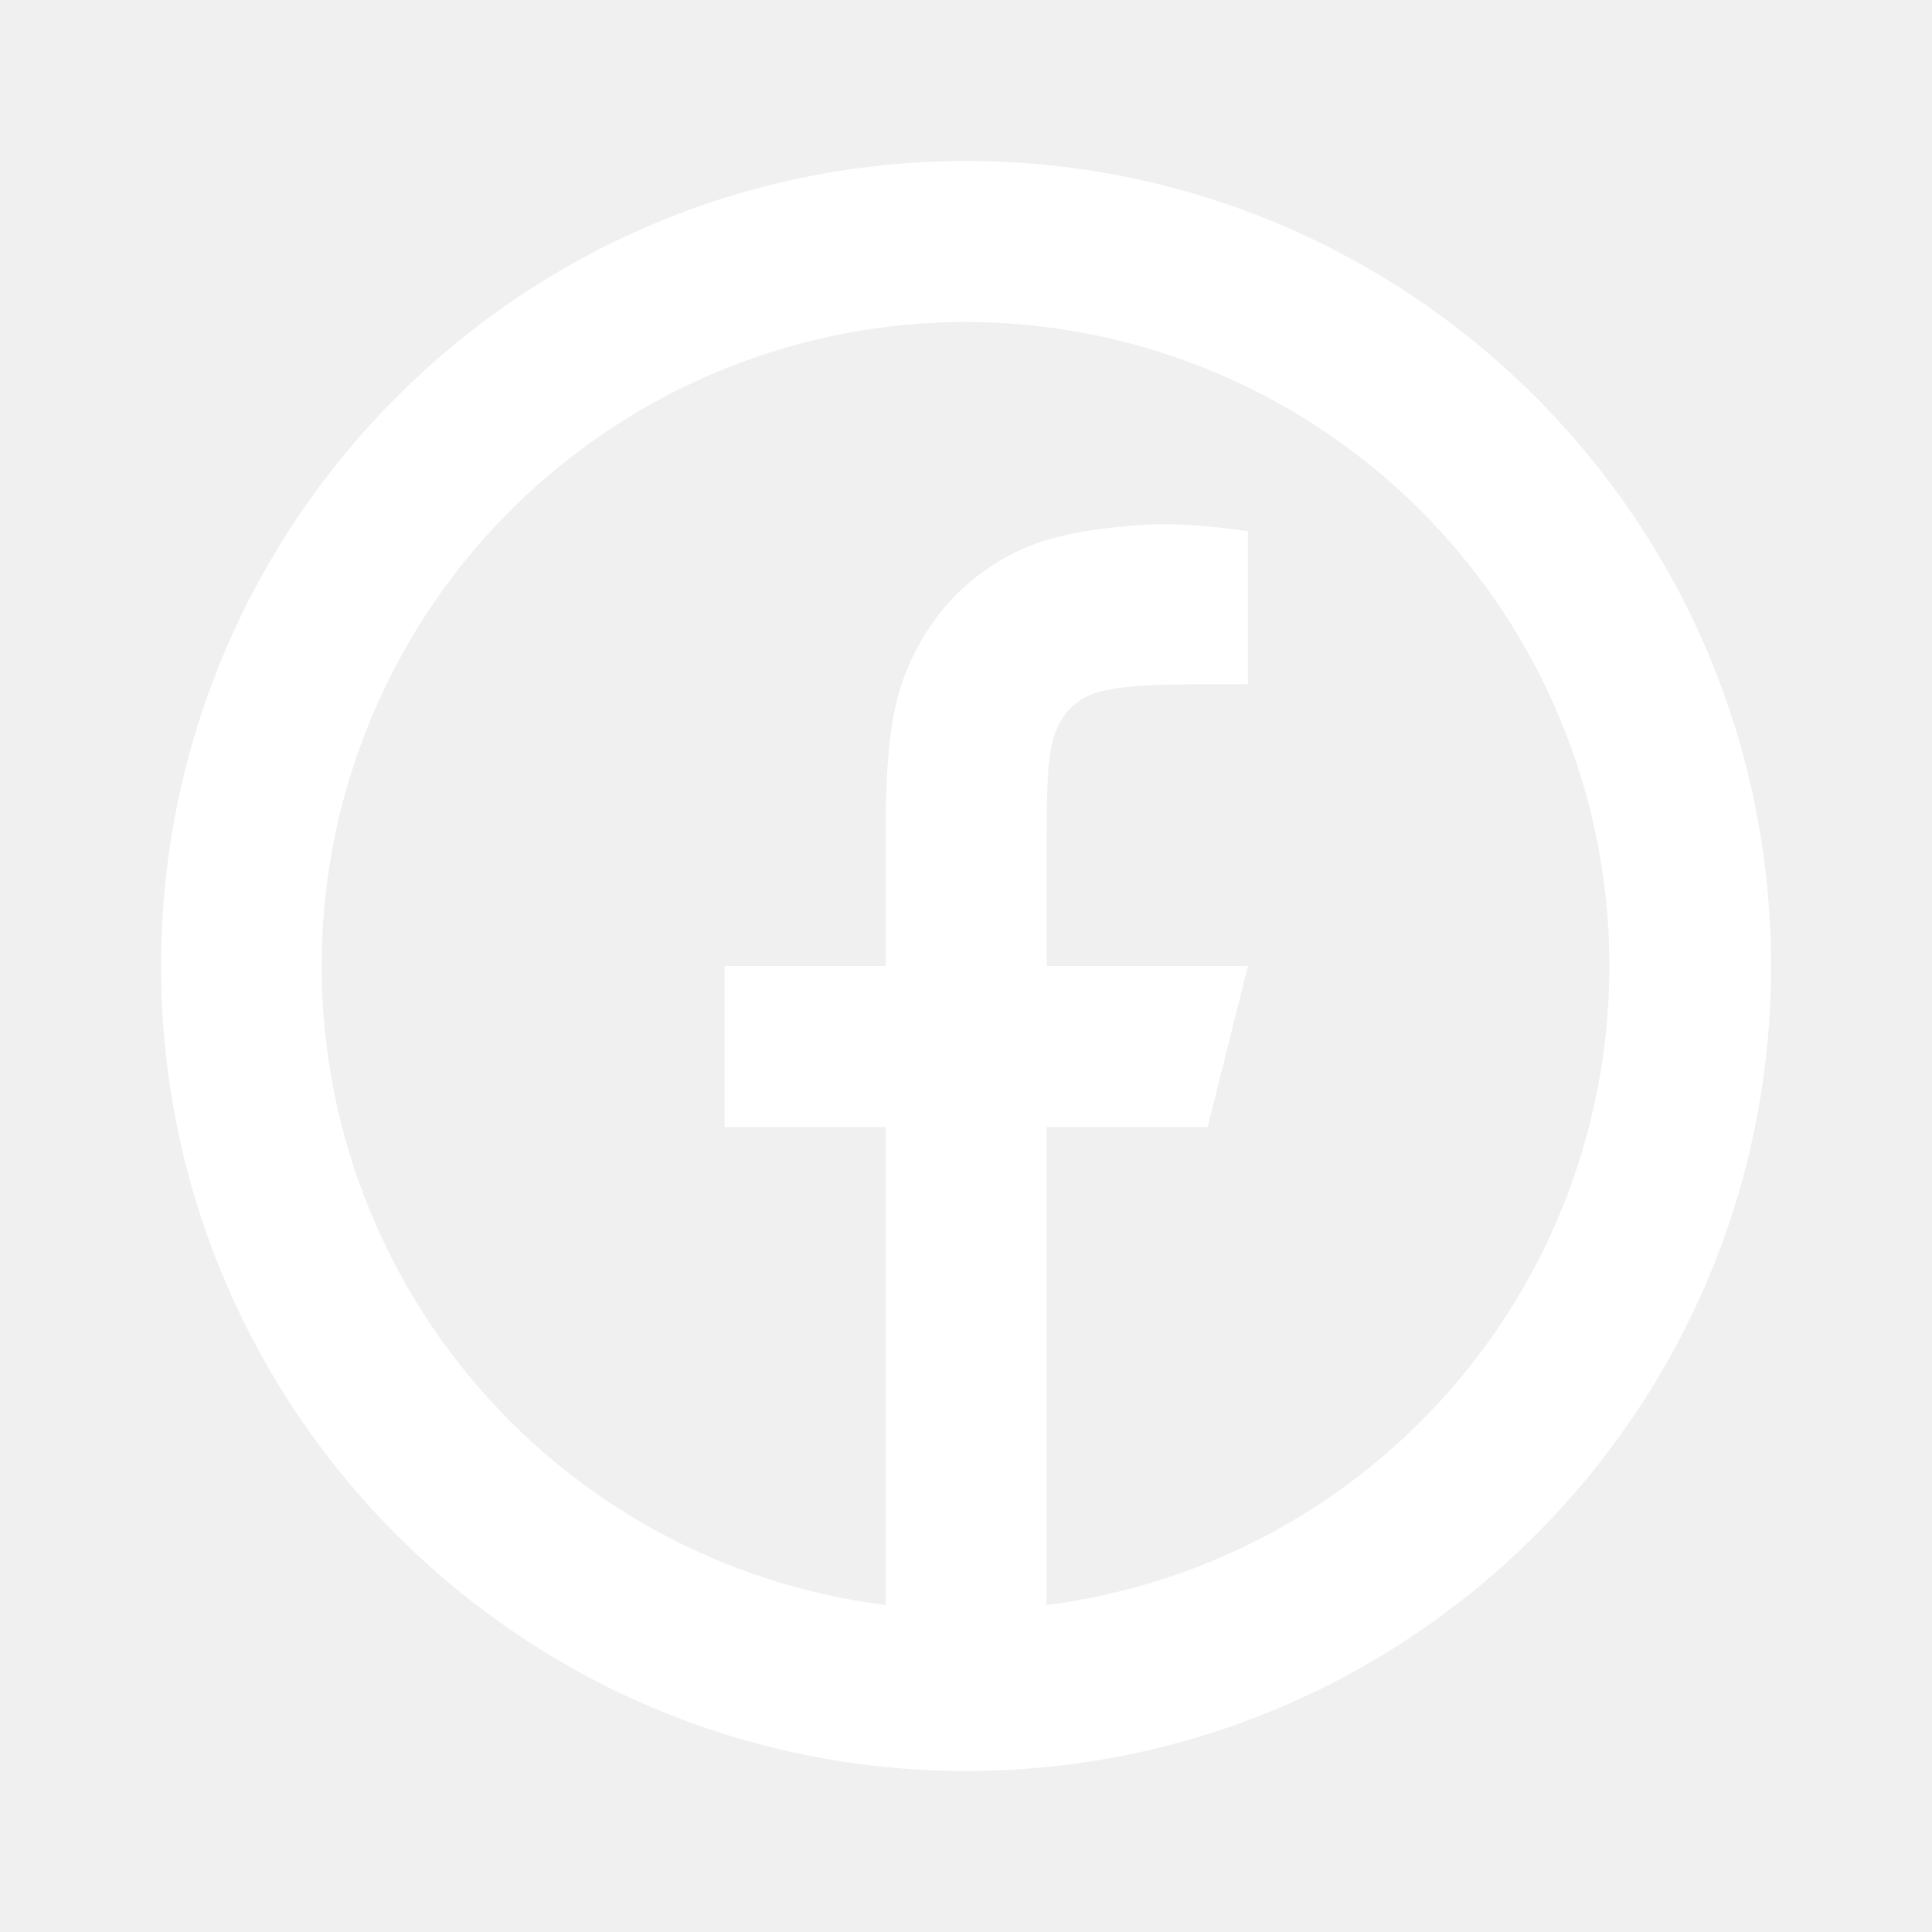
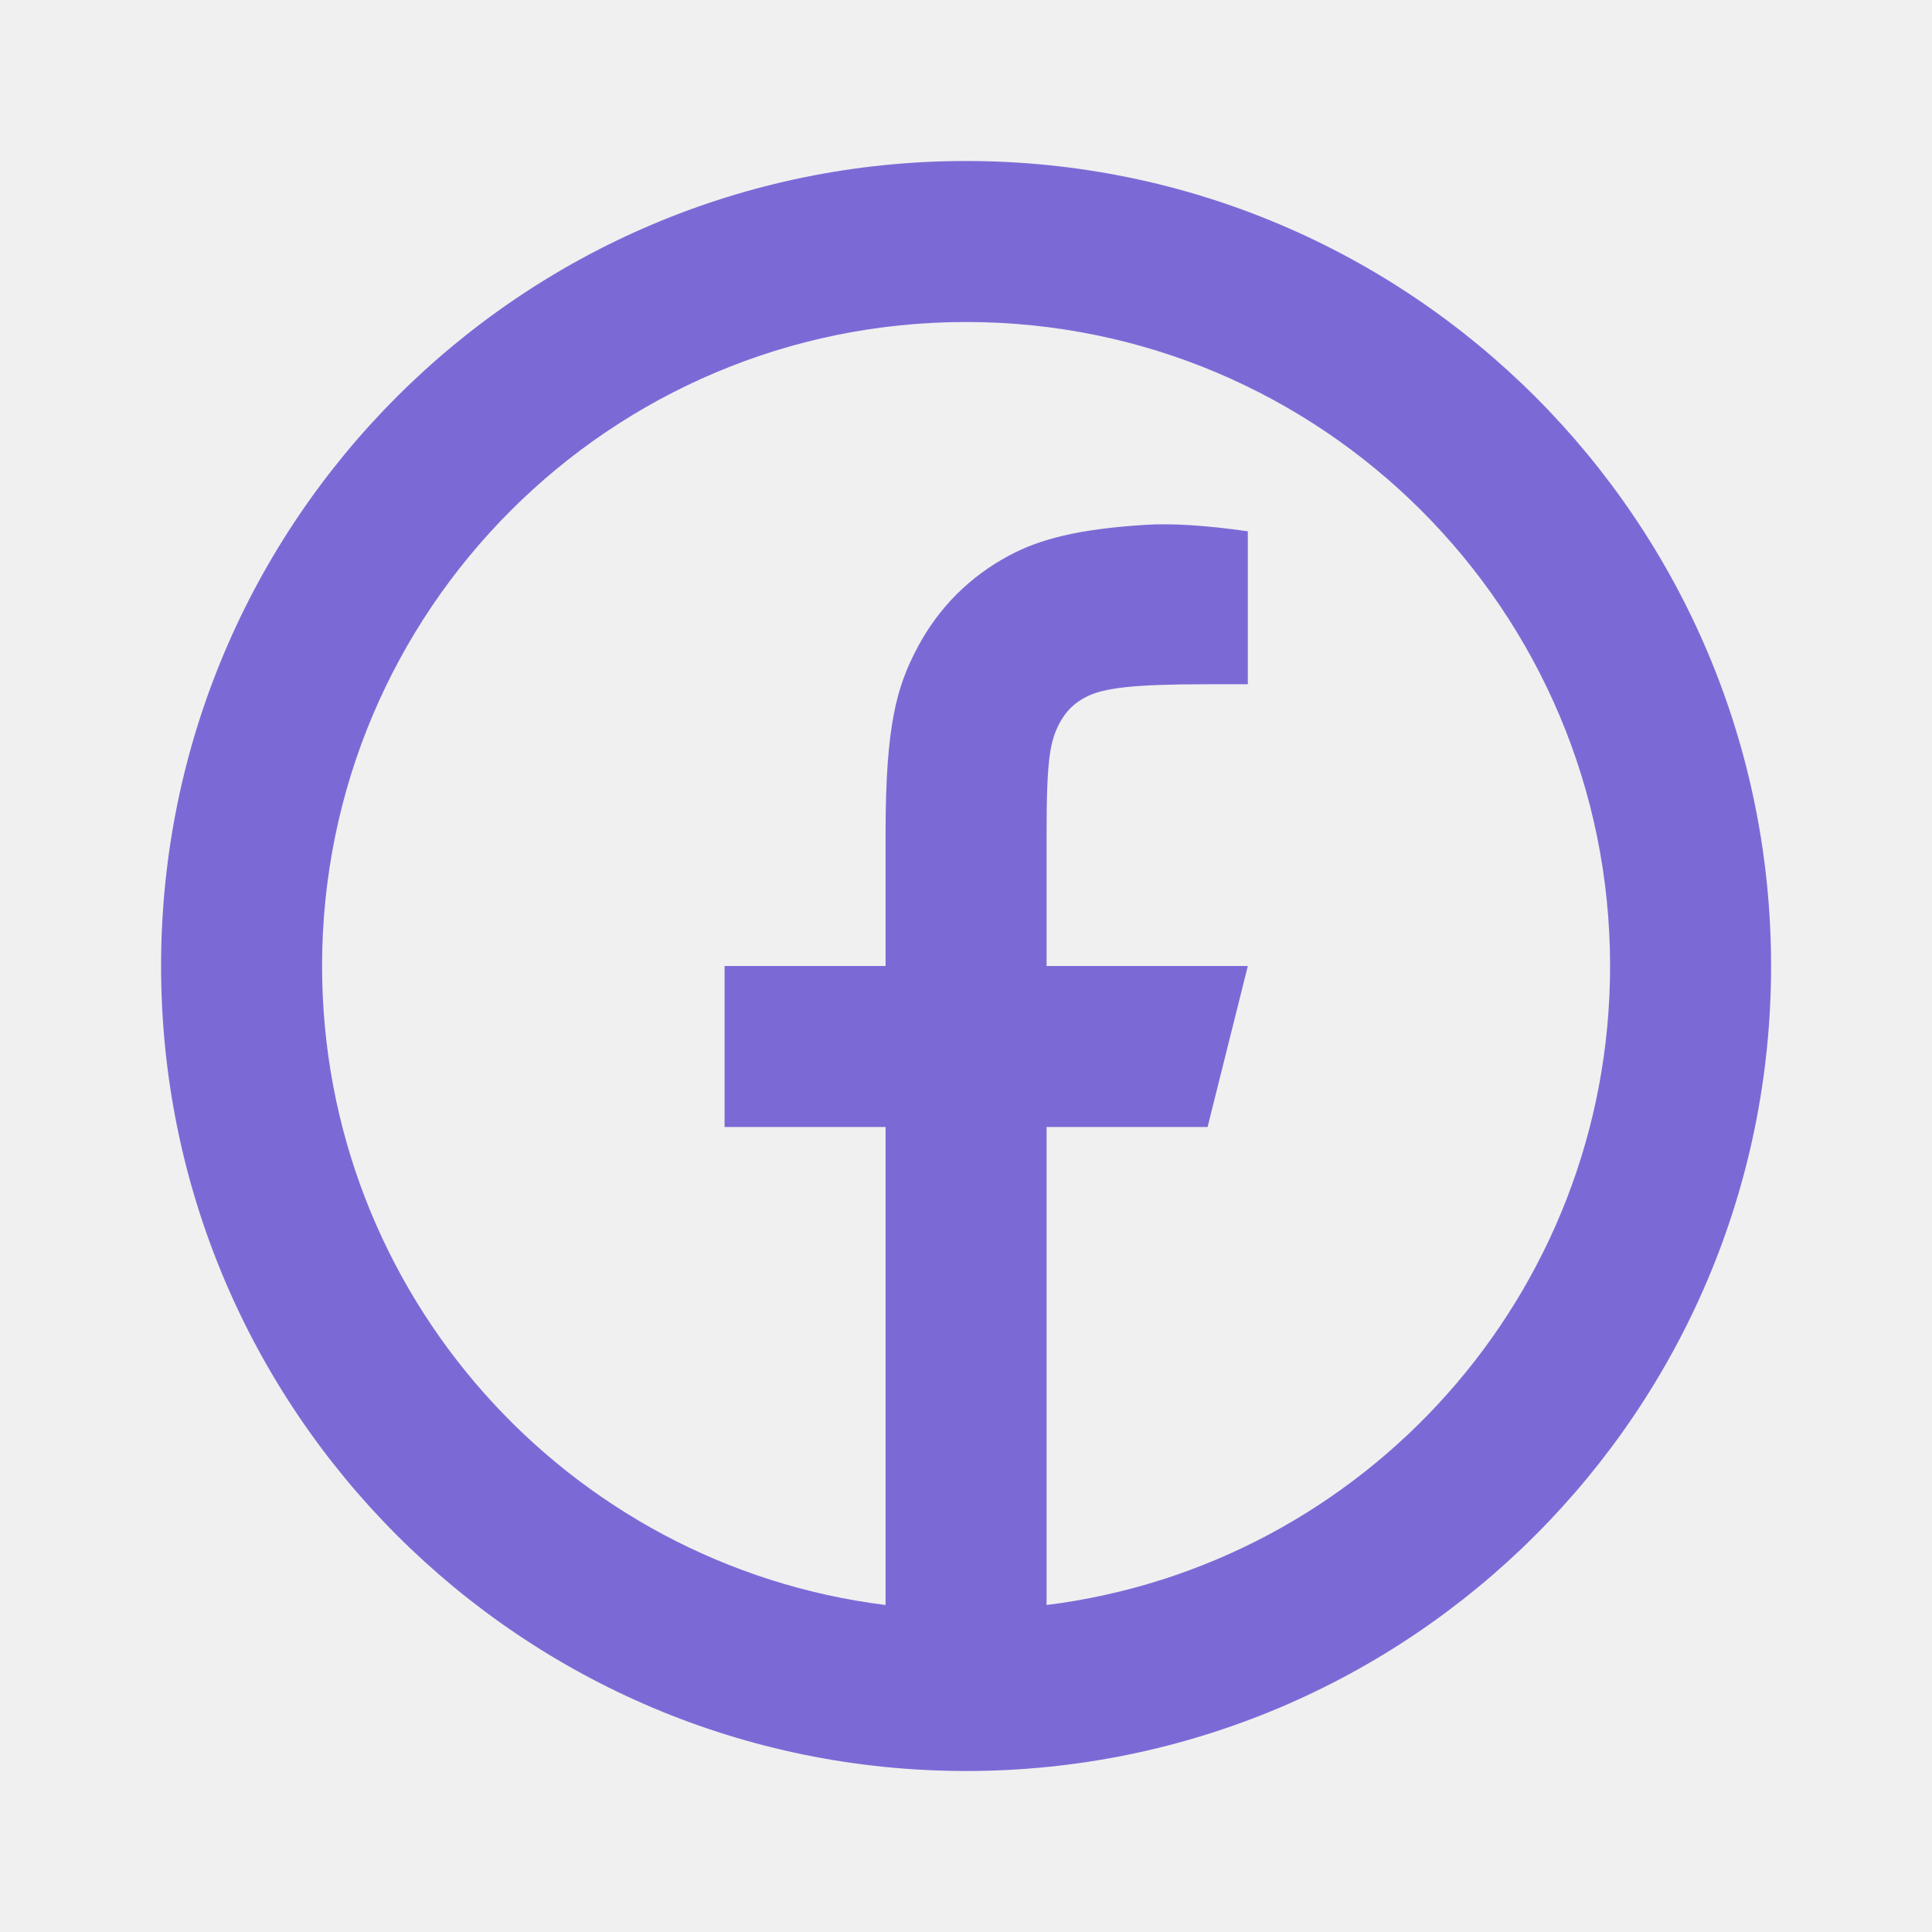
- <svg xmlns="http://www.w3.org/2000/svg" width="38" height="38" viewBox="0 0 38 38" fill="none">
-   <path d="M20.585 31.569C23.779 31.162 26.699 29.555 28.75 27.073C30.802 24.591 31.831 21.422 31.63 18.208C31.428 14.995 30.01 11.979 27.665 9.773C25.319 7.567 22.222 6.337 19.002 6.333C15.778 6.331 12.675 7.558 10.324 9.764C7.973 11.97 6.552 14.989 6.351 18.207C6.149 21.424 7.181 24.598 9.238 27.08C11.294 29.563 14.22 31.168 17.419 31.569V22.167H14.252V19H17.419V16.381C17.419 14.264 17.64 13.496 18.052 12.722C18.458 11.956 19.084 11.33 19.851 10.925C20.455 10.601 21.207 10.406 22.521 10.322C23.043 10.288 23.718 10.33 24.545 10.448V13.457H23.753C22.302 13.457 21.701 13.525 21.343 13.716C21.13 13.827 20.956 14 20.846 14.214C20.656 14.572 20.587 14.926 20.587 16.38V19H24.545L23.753 22.167H20.587L20.585 31.569ZM19.002 34.833C10.257 34.833 3.168 27.745 3.168 19C3.168 10.255 10.257 3.167 19.002 3.167C27.747 3.167 34.835 10.255 34.835 19C34.835 27.745 27.747 34.833 19.002 34.833Z" fill="white" />
+ <svg xmlns="http://www.w3.org/2000/svg" viewBox="0 0 24 24" width="24" height="24" fill="rgba(123,106,214,1)">
+   <path d="M13.001 19.938C16.947 19.446 20.001 16.08 20.001 12C20.001 7.582 16.419 4 12.001 4C7.583 4 4.001 7.582 4.001 12C4.001 16.08 7.055 19.446 11.001 19.938V14H9.001V12H11.001V10.346C11.001 9.009 11.14 8.524 11.402 8.035C11.663 7.546 12.047 7.162 12.536 6.901C12.918 6.696 13.393 6.573 14.223 6.52C14.552 6.499 14.978 6.525 15.501 6.6V8.5H15.001C14.084 8.5 13.705 8.543 13.479 8.664C13.339 8.739 13.24 8.838 13.165 8.978C13.044 9.204 13.001 9.429 13.001 10.346V12H15.501L15.001 14H13.001V19.938ZM12.001 22C6.478 22 2.001 17.523 2.001 12C2.001 6.477 6.478 2 12.001 2C17.524 2 22.001 6.477 22.001 12C22.001 17.523 17.524 22 12.001 22Z" />
</svg>
